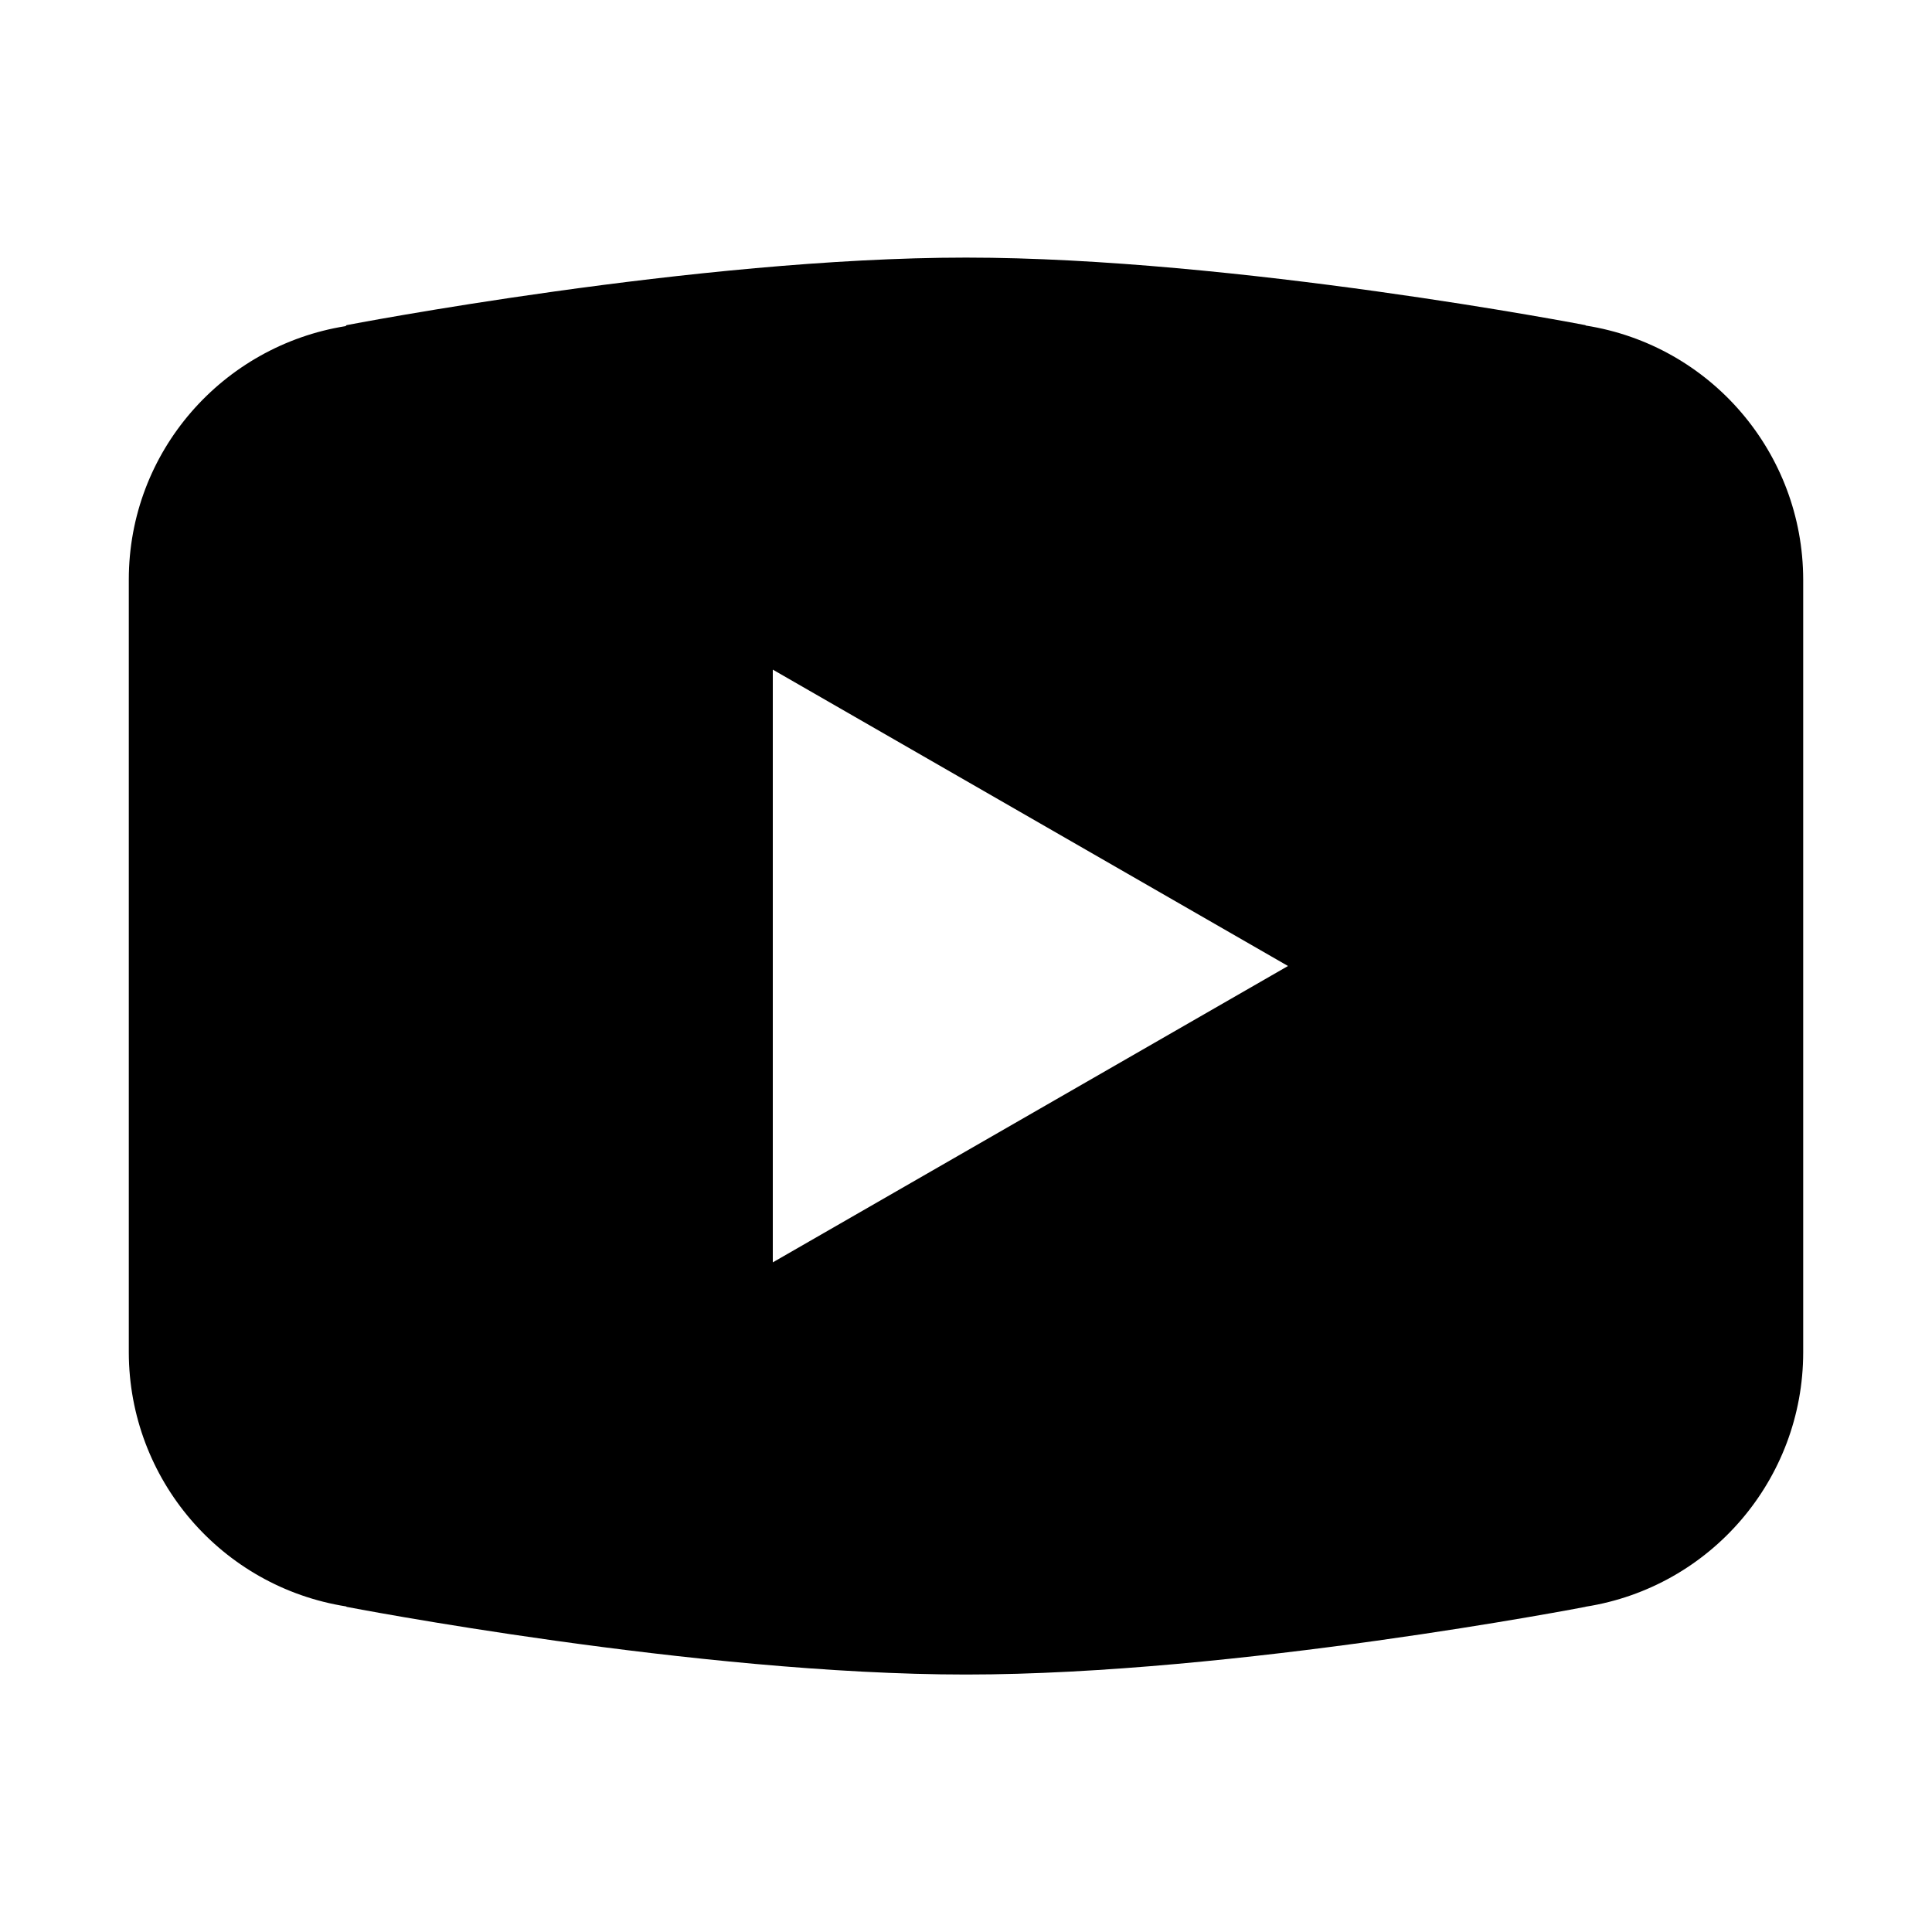
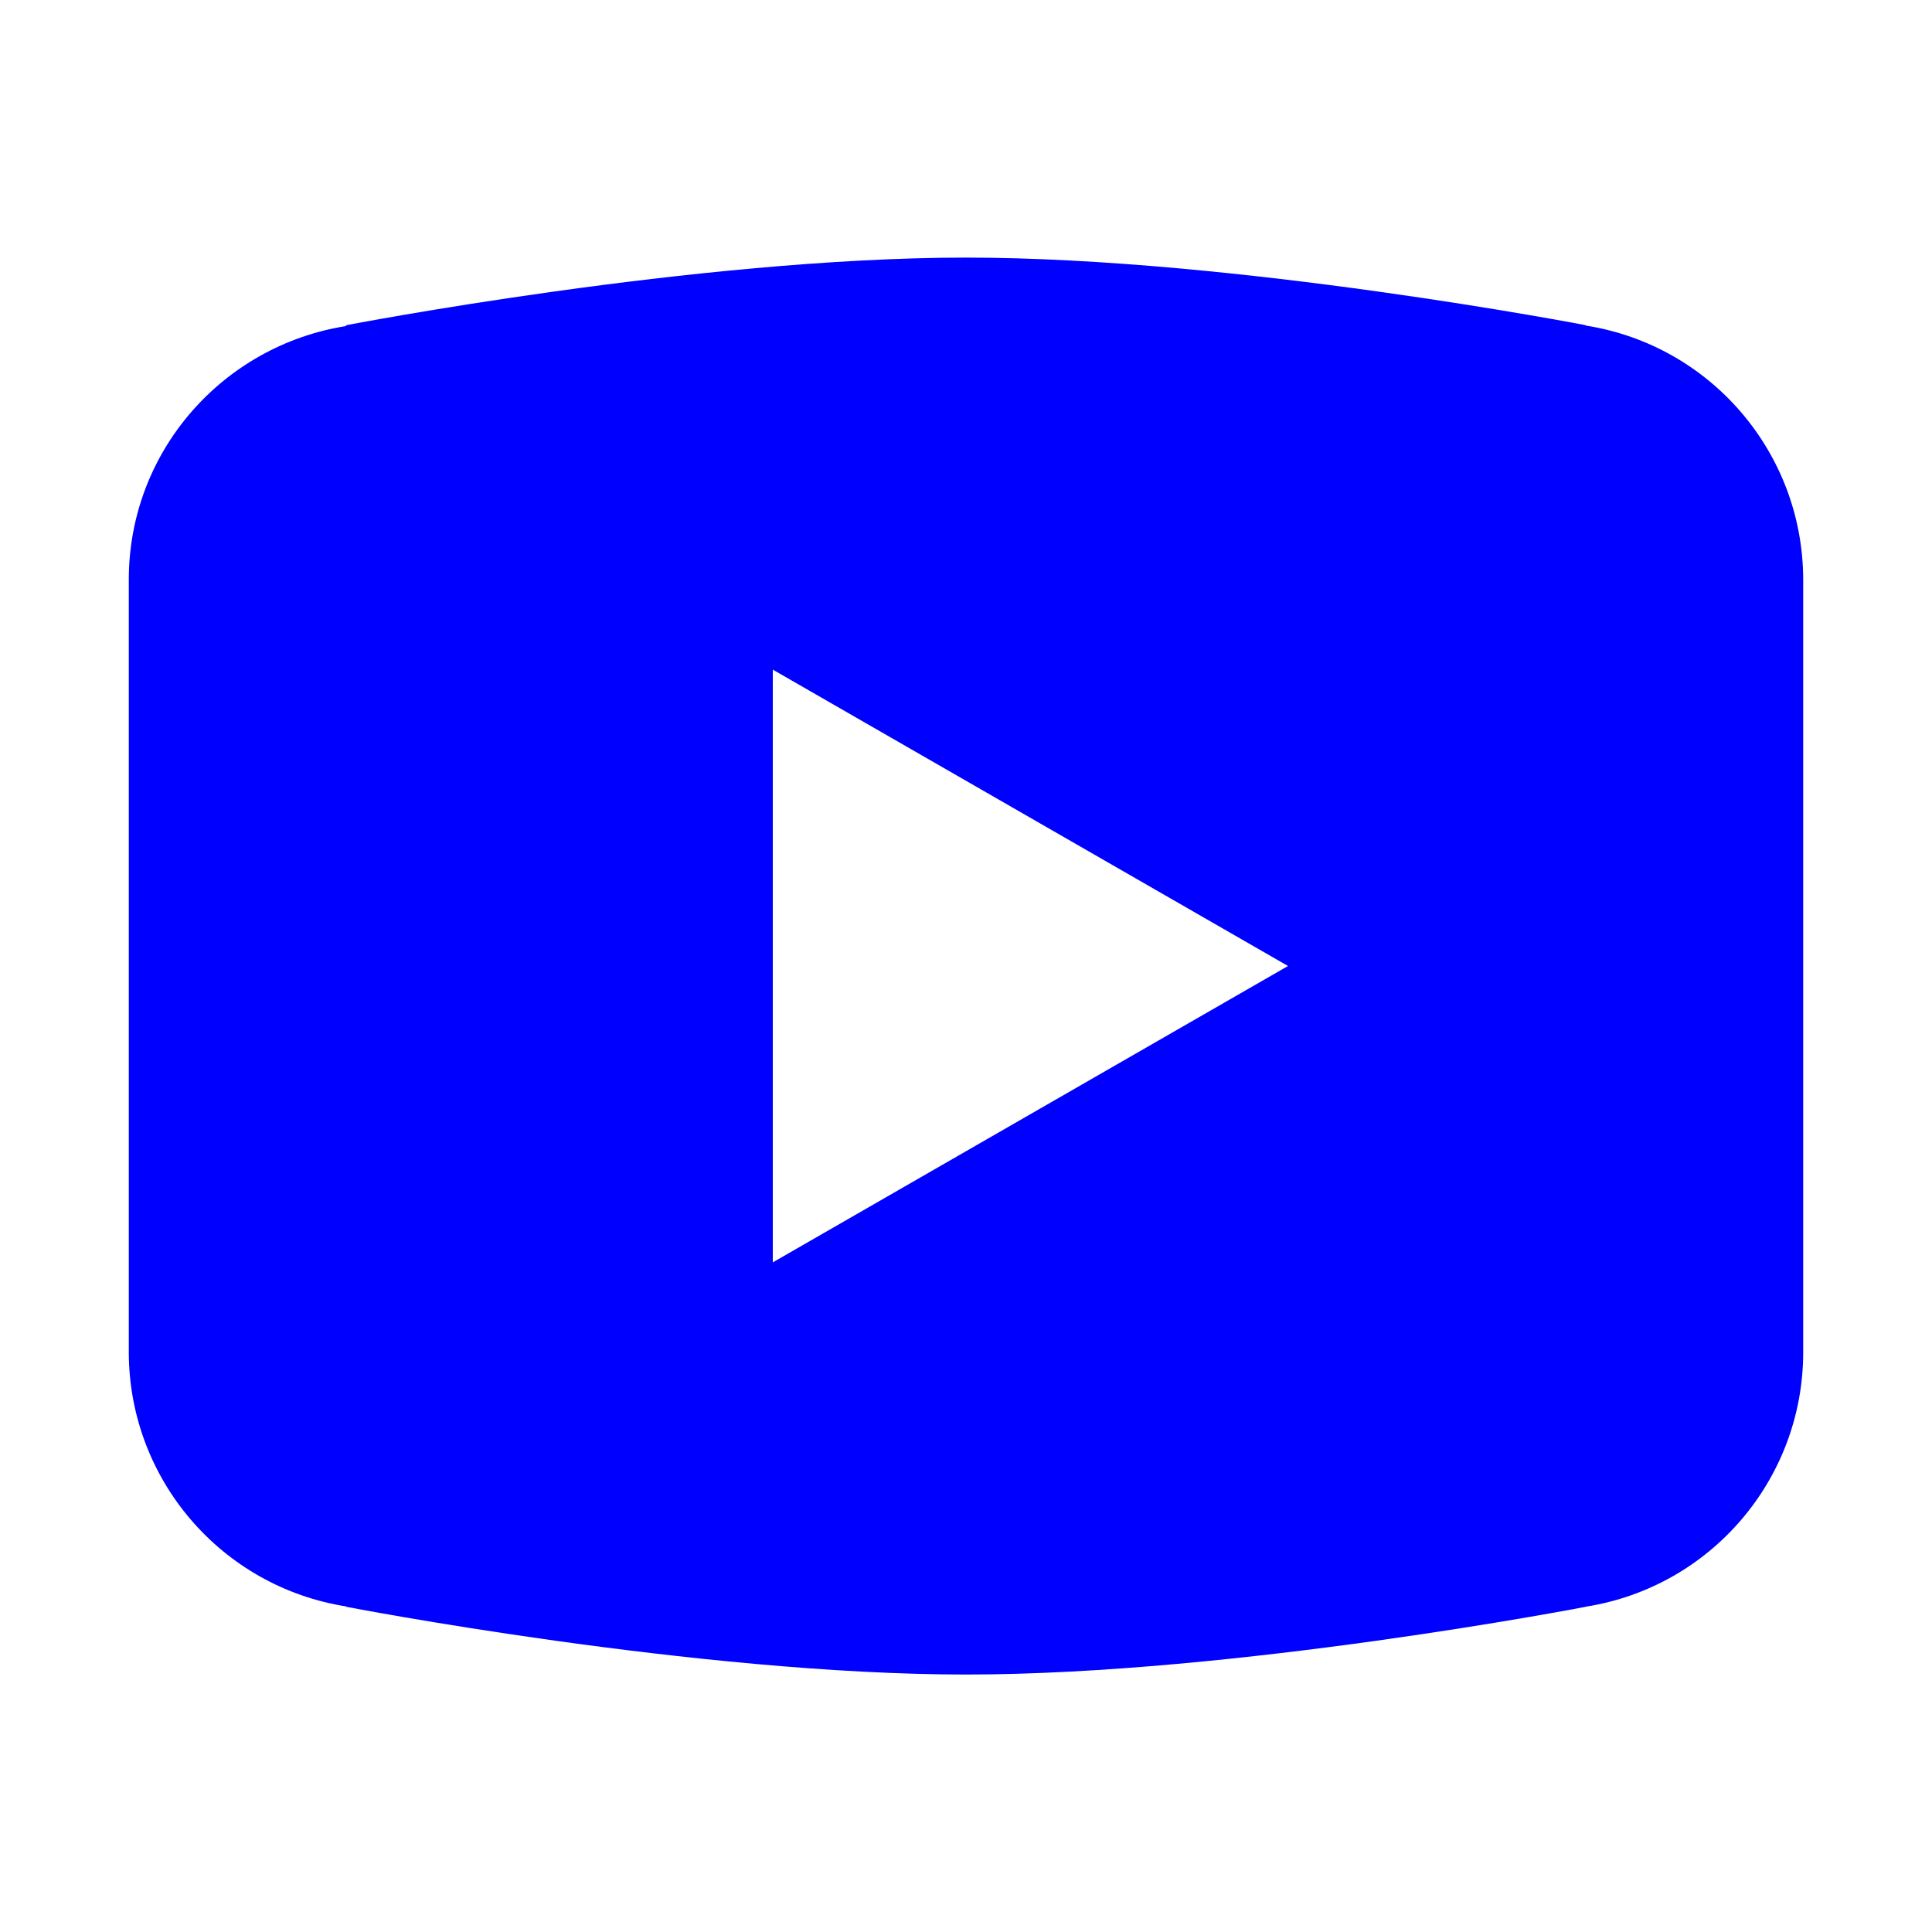
- <svg xmlns="http://www.w3.org/2000/svg" fill="#000000" viewBox="0 0 30 30" width="30px" height="30px">
+ <svg xmlns="http://www.w3.org/2000/svg" fill="#0000ff" viewBox="0 0 30 30" width="30px" height="30px">
  <path d="M 15 4 C 10.814 4 5.381 5.049 5.381 5.049 L 5.367 5.064 C 3.461 5.369 2 7.008 2 9 L 2 15 L 2 15.002 L 2 21 L 2 21.002 A 4 4 0 0 0 5.377 24.945 L 5.381 24.951 C 5.381 24.951 10.814 26.002 15 26.002 C 19.186 26.002 24.619 24.951 24.619 24.951 L 24.621 24.949 A 4 4 0 0 0 28 21.002 L 28 21 L 28 15.002 L 28 15 L 28 9 A 4 4 0 0 0 24.623 5.055 L 24.619 5.049 C 24.619 5.049 19.186 4 15 4 z M 12 10.398 L 20 15 L 12 19.602 L 12 10.398 z" />
</svg>
